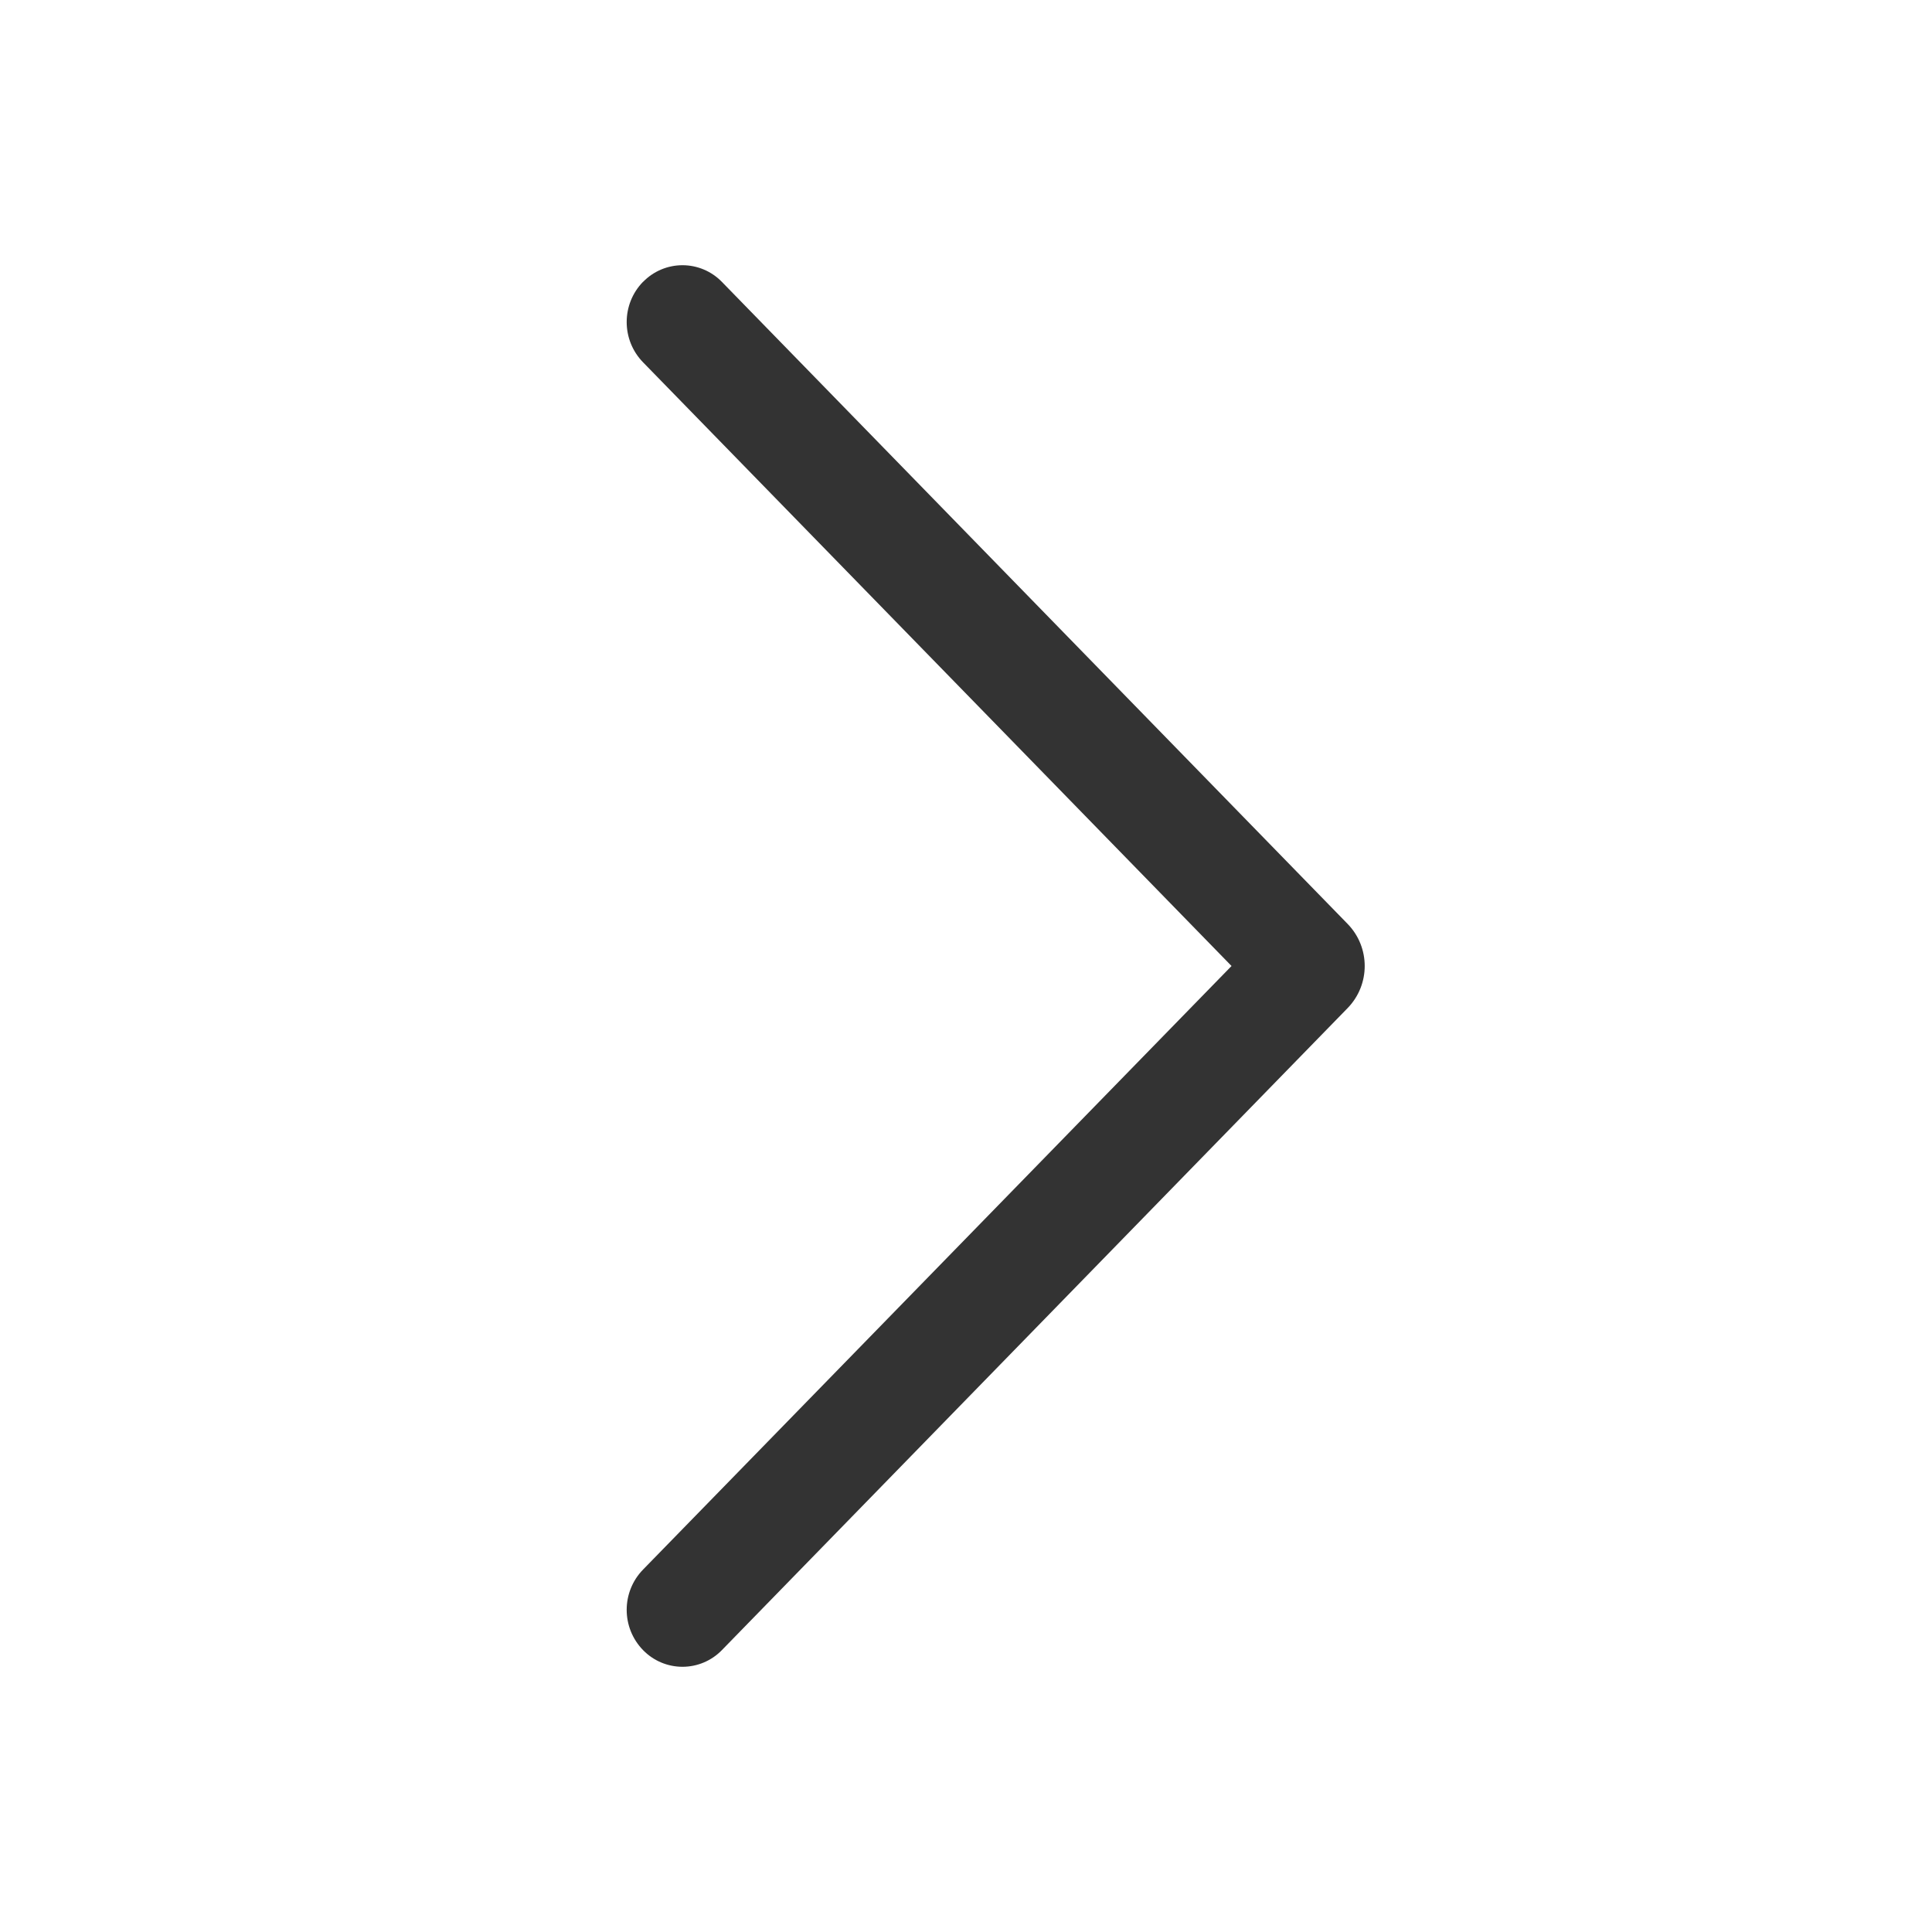
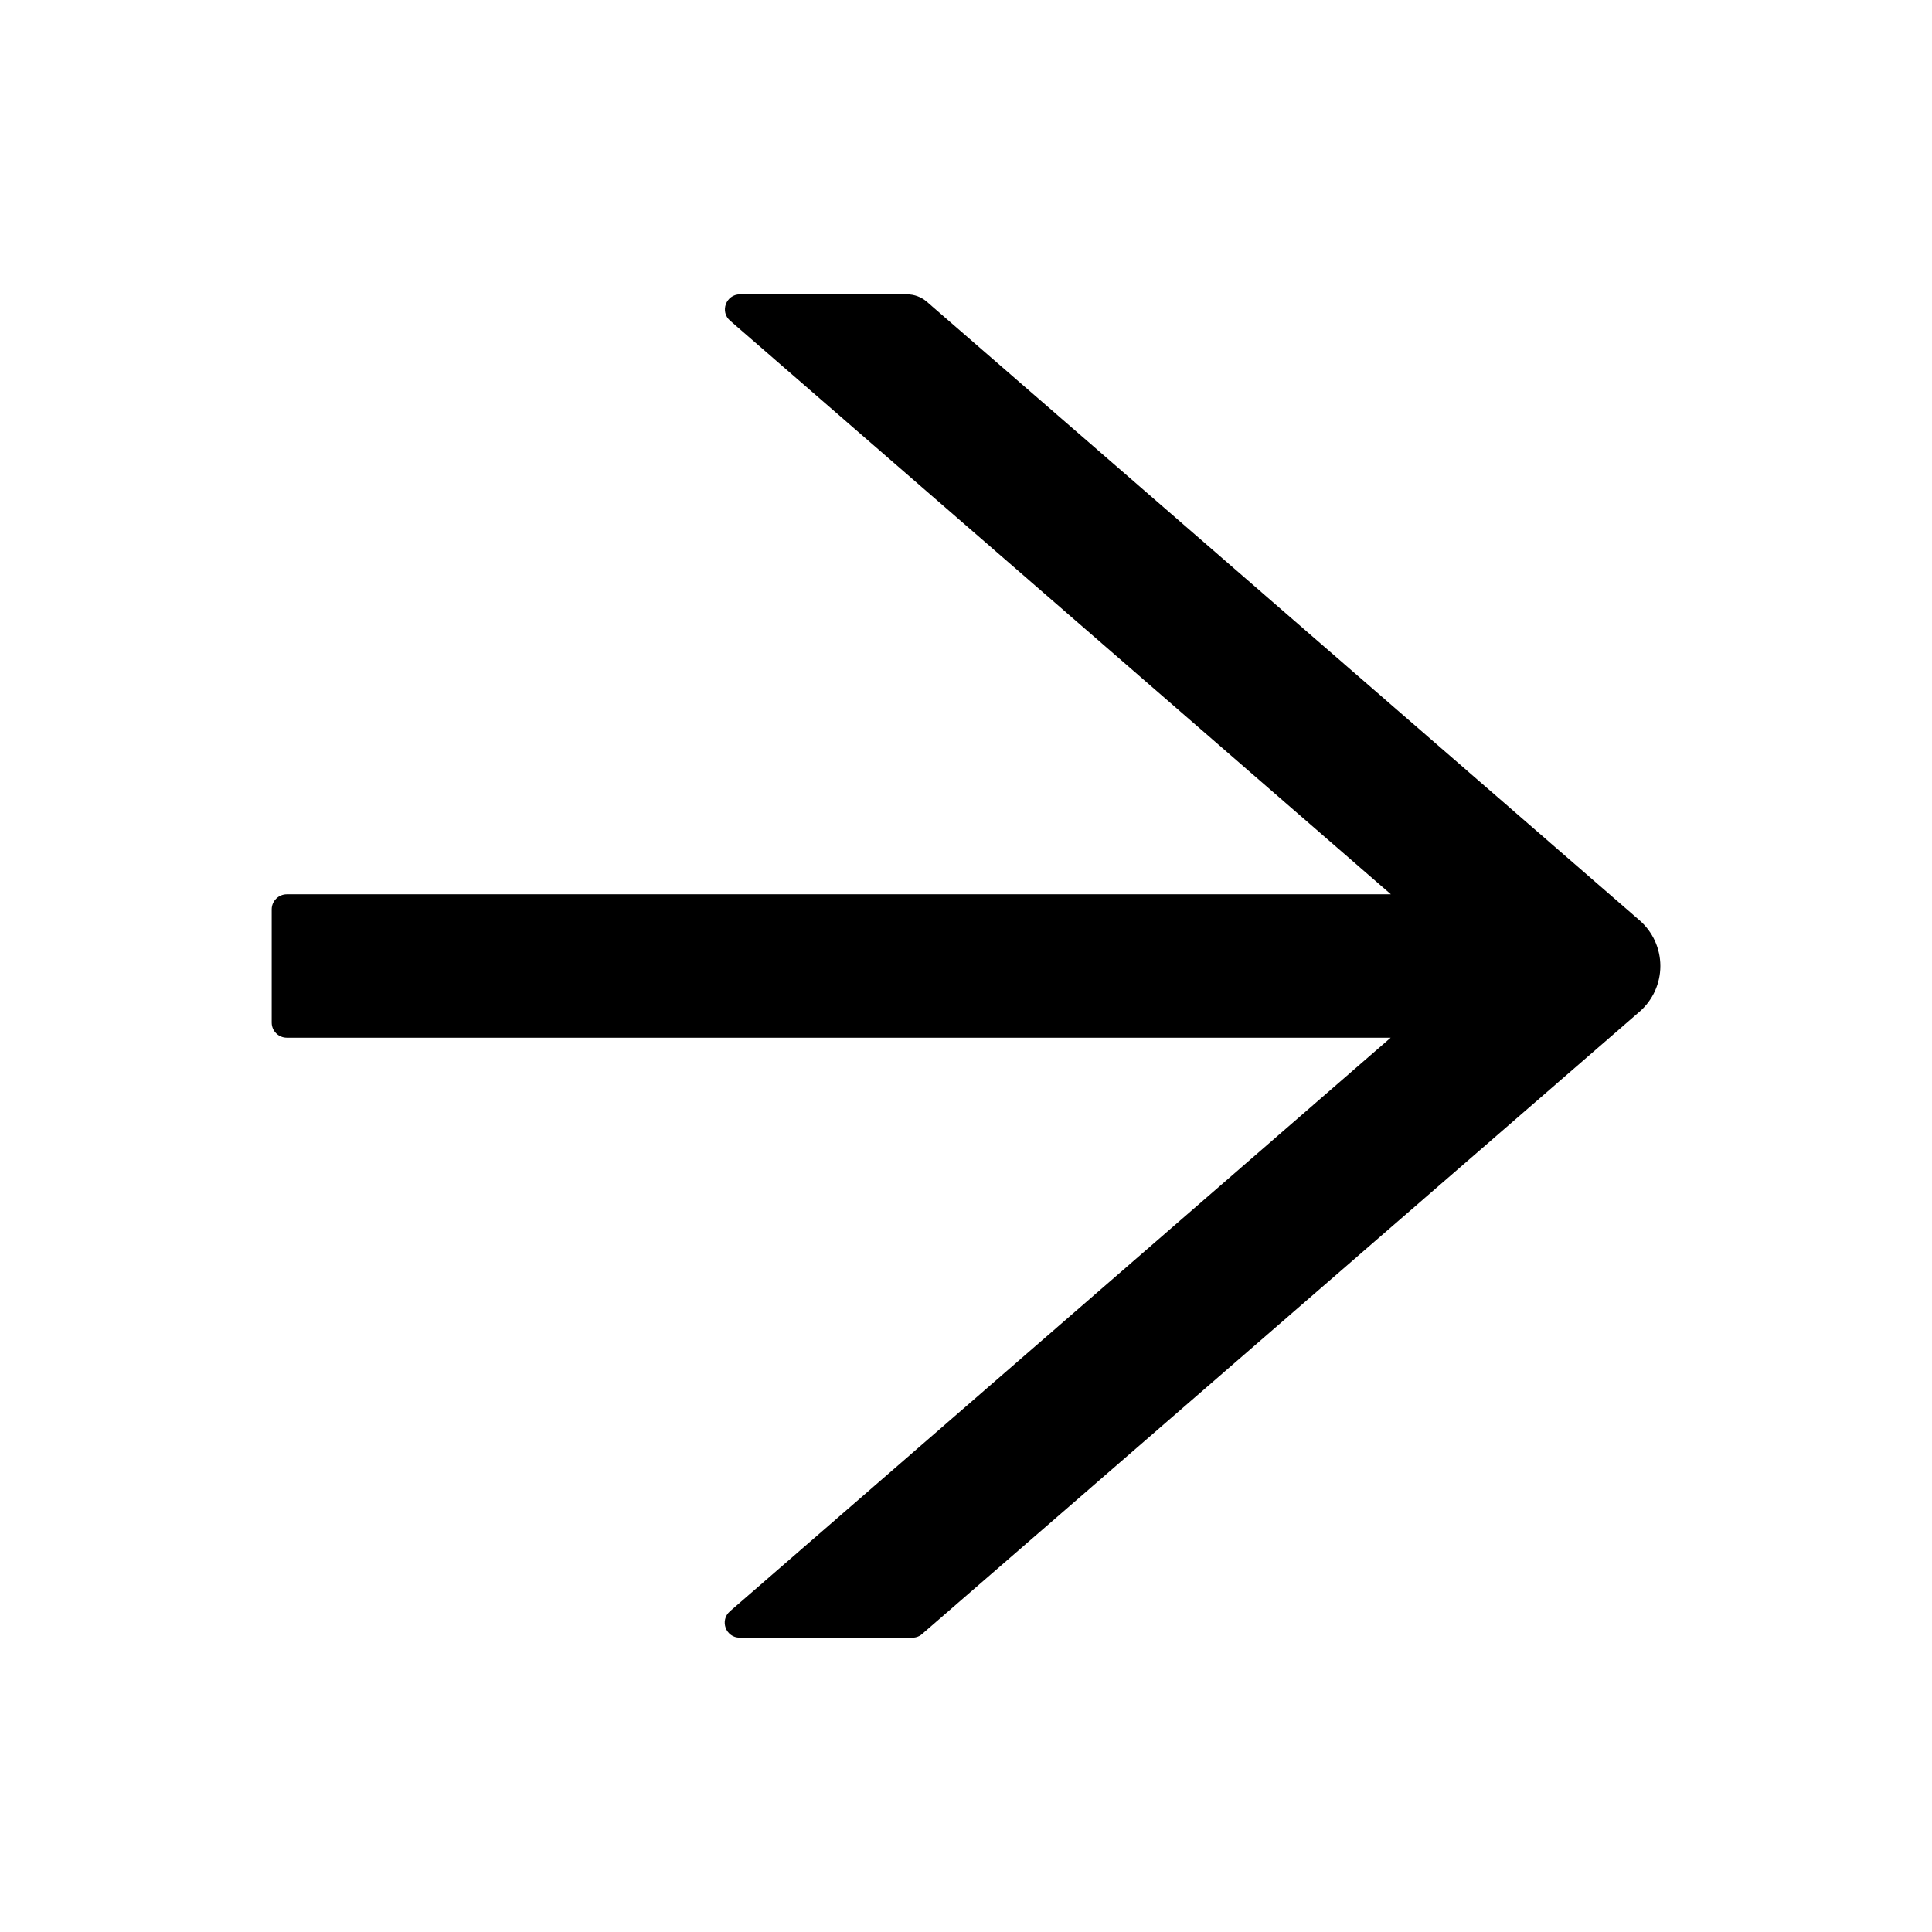
- <svg xmlns="http://www.w3.org/2000/svg" class="icon" width="200" height="200" viewBox="0 0 1024 1024">
-   <path fill="#333" d="M340.864 149.312a30.592 30.592 0 000 42.752L652.736 512 340.864 831.872a30.592 30.592 0 000 42.752 29.12 29.12 0 0041.728 0L714.24 534.336a32 32 0 000-44.672L382.592 149.376a29.12 29.12 0 00-41.728 0z" />
+ <svg xmlns="http://www.w3.org/2000/svg" class="icon" viewBox="0 0 1024 1024">
+   <path d="M869 487.8L491.2 159.9c-2.9-2.5-6.6-3.9-10.5-3.9h-88.5c-7.4 0-10.8 9.2-5.2 14l350.2 304H152c-4.4 0-8 3.6-8 8v60c0 4.4 3.6 8 8 8h585.1L386.9 854c-5.6 4.9-2.2 14 5.2 14h91.5c1.9 0 3.8-.7 5.2-2L869 536.2a32.07 32.07 0 0 0 0-48.4z" />
</svg>
